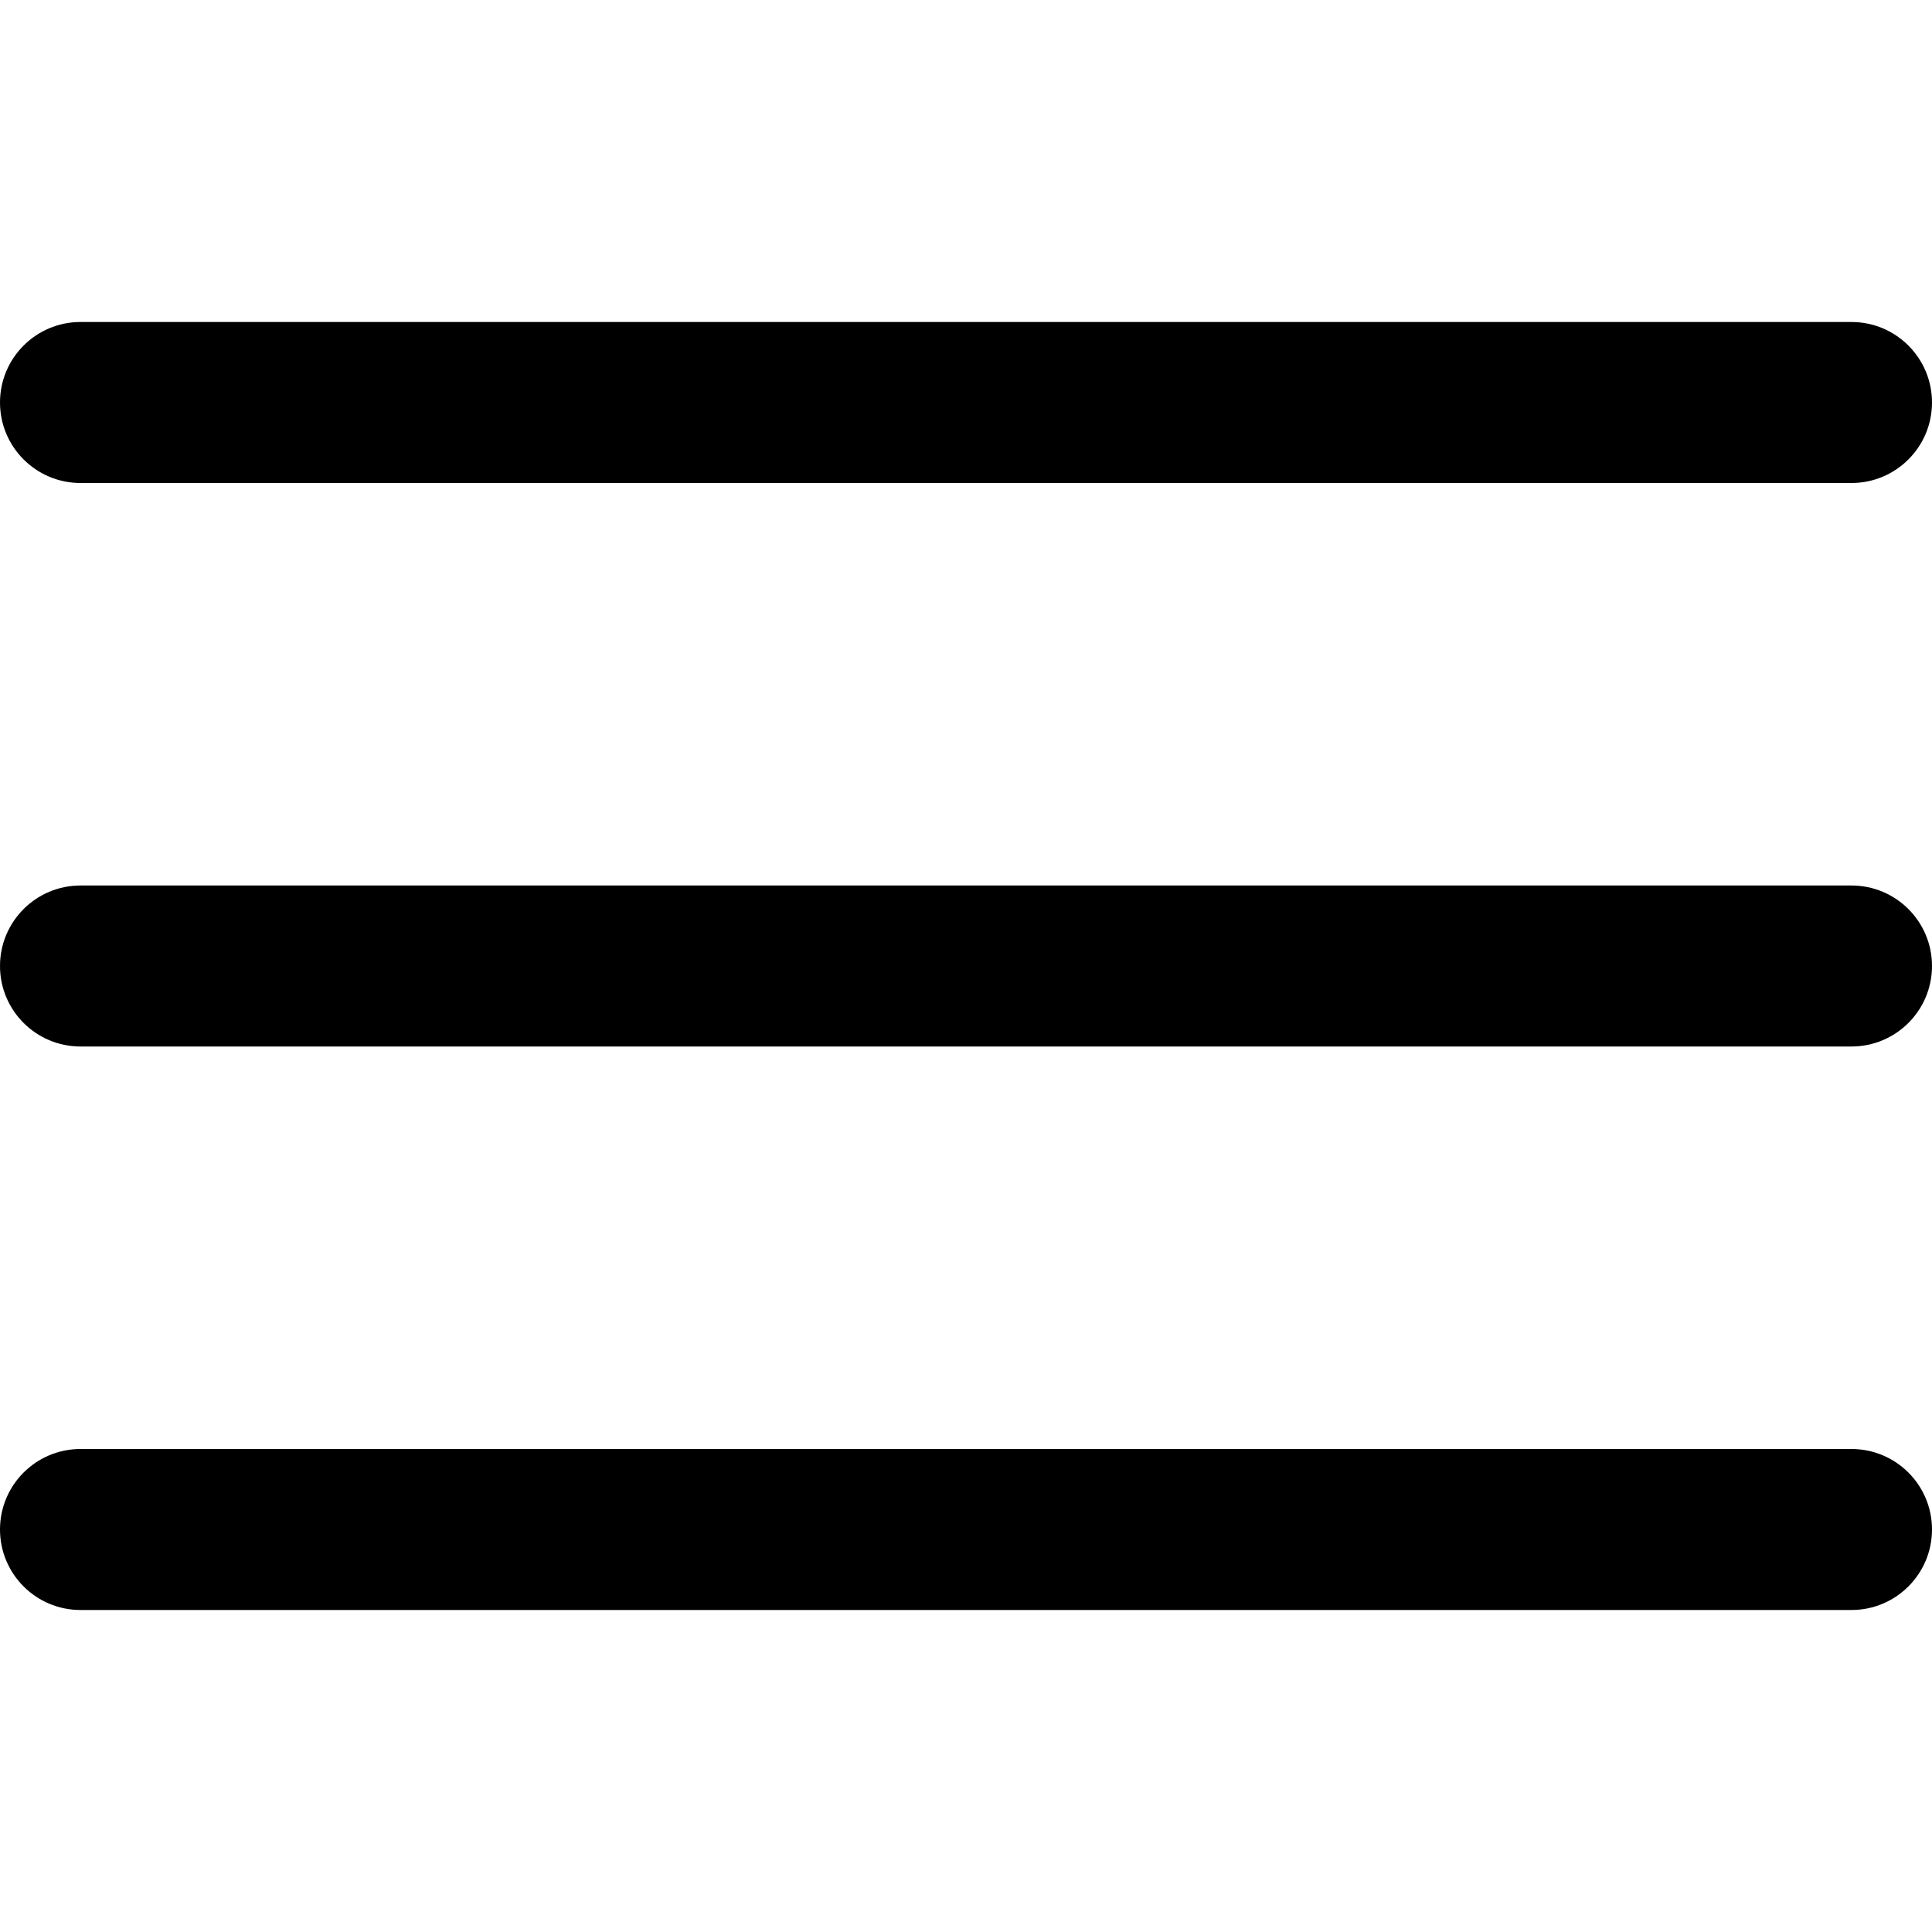
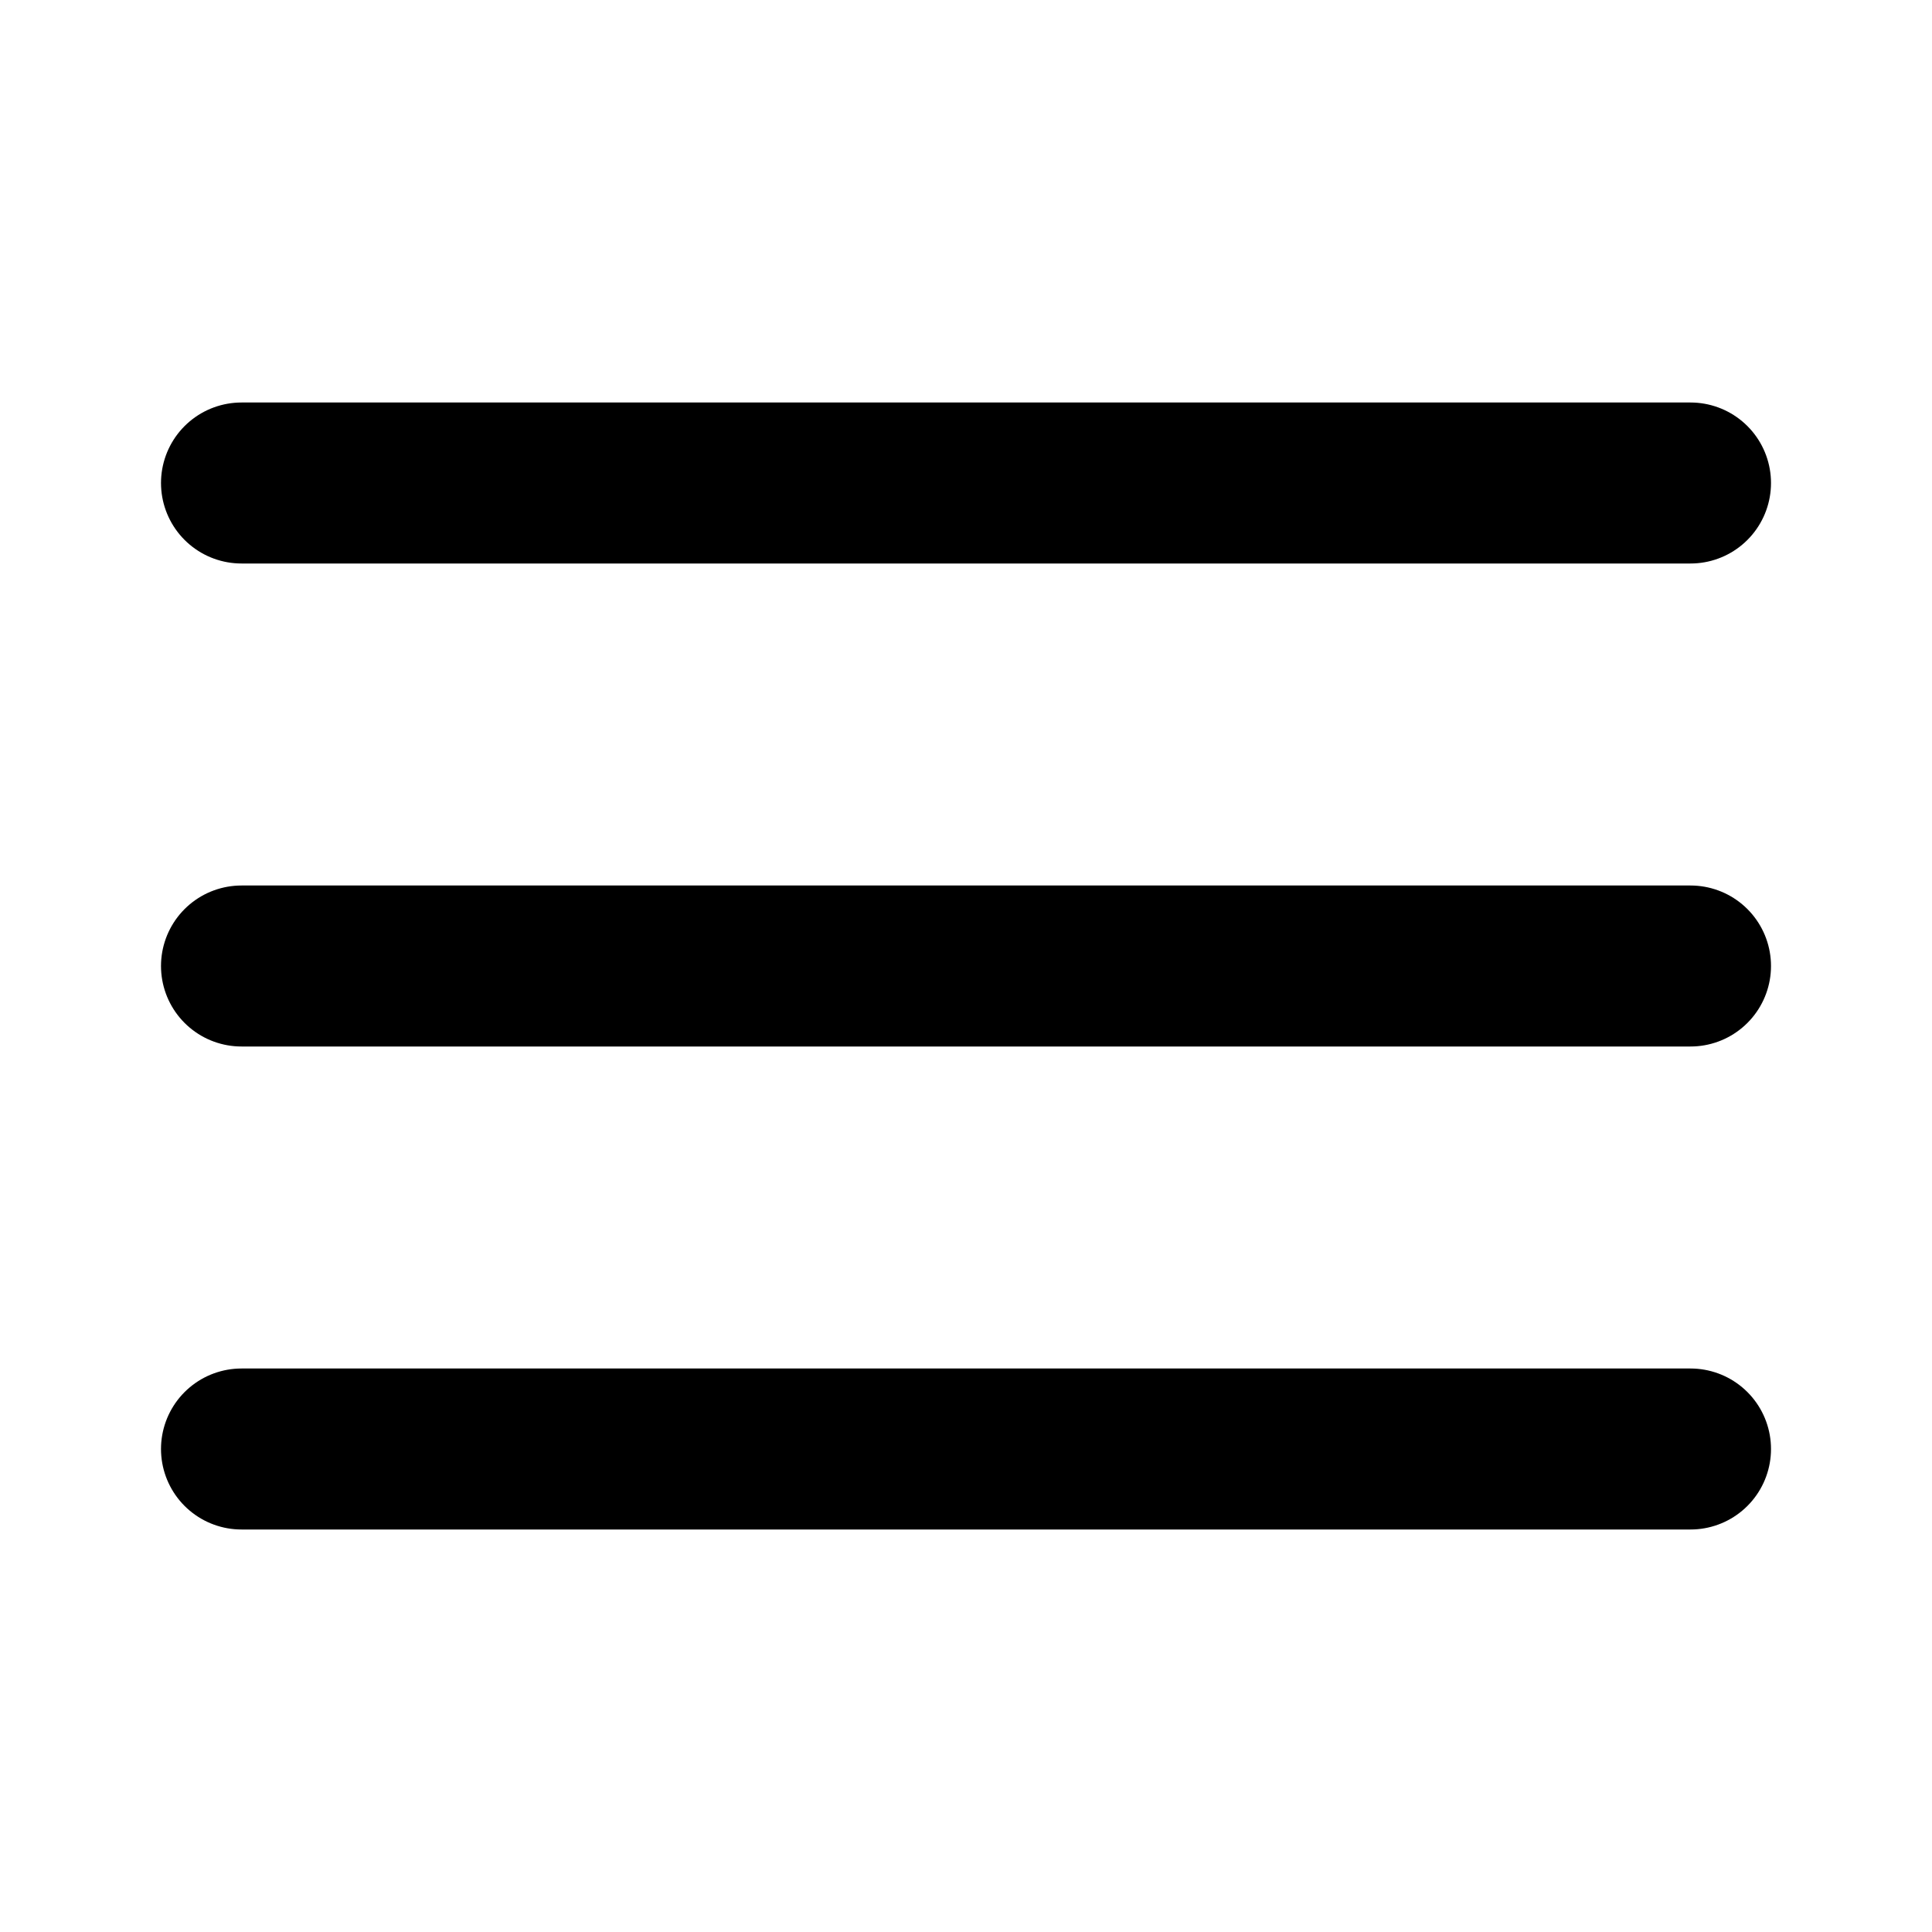
- <svg xmlns="http://www.w3.org/2000/svg" id="Outline" viewBox="0 0 24 24" width="512" height="512">
-   <rect y="11" width="24" height="2" rx="1" />
-   <rect y="4" width="24" height="2" rx="1" />
-   <rect y="18" width="24" height="2" rx="1" />
+ <svg xmlns="http://www.w3.org/2000/svg" width="24" height="24" viewBox="0 0 24 24" fill="none">
+   <path d="M3 12H21" stroke="currentColor" stroke-width="2" stroke-linecap="round" stroke-linejoin="round" />
+   <path d="M3 6H21" stroke="currentColor" stroke-width="2" stroke-linecap="round" stroke-linejoin="round" />
+   <path d="M3 18H21" stroke="currentColor" stroke-width="2" stroke-linecap="round" stroke-linejoin="round" />
</svg>
